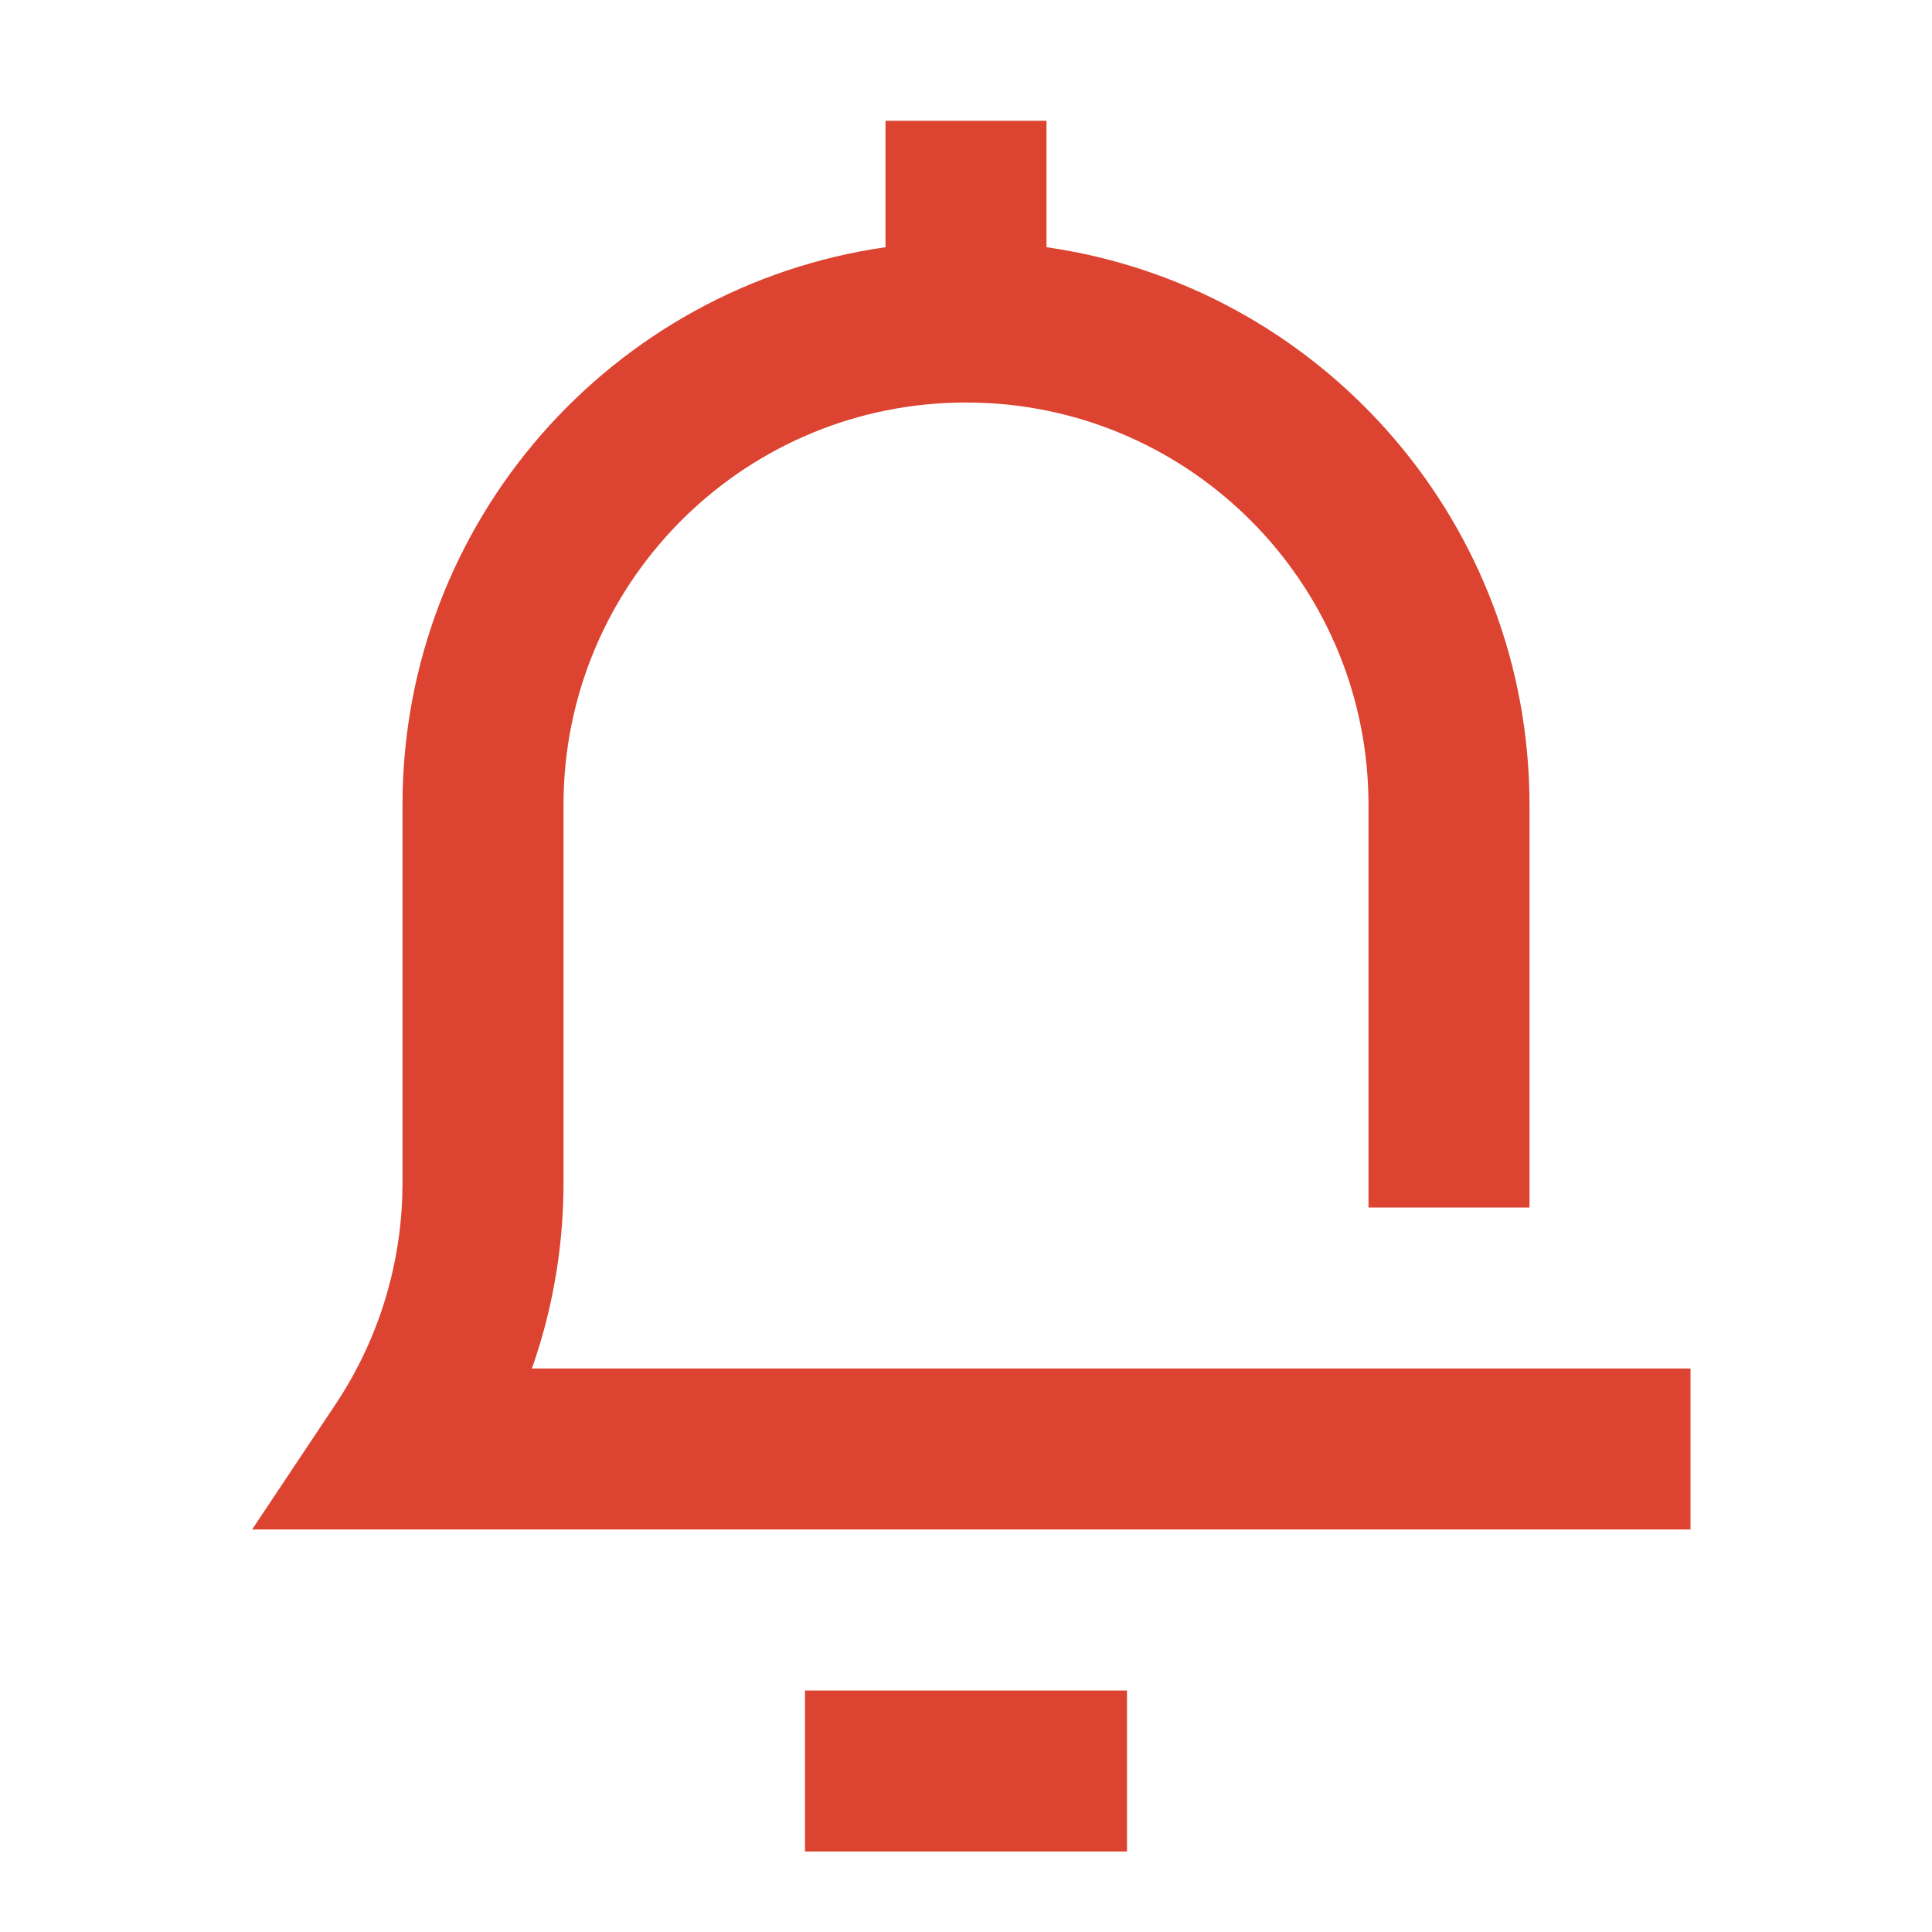
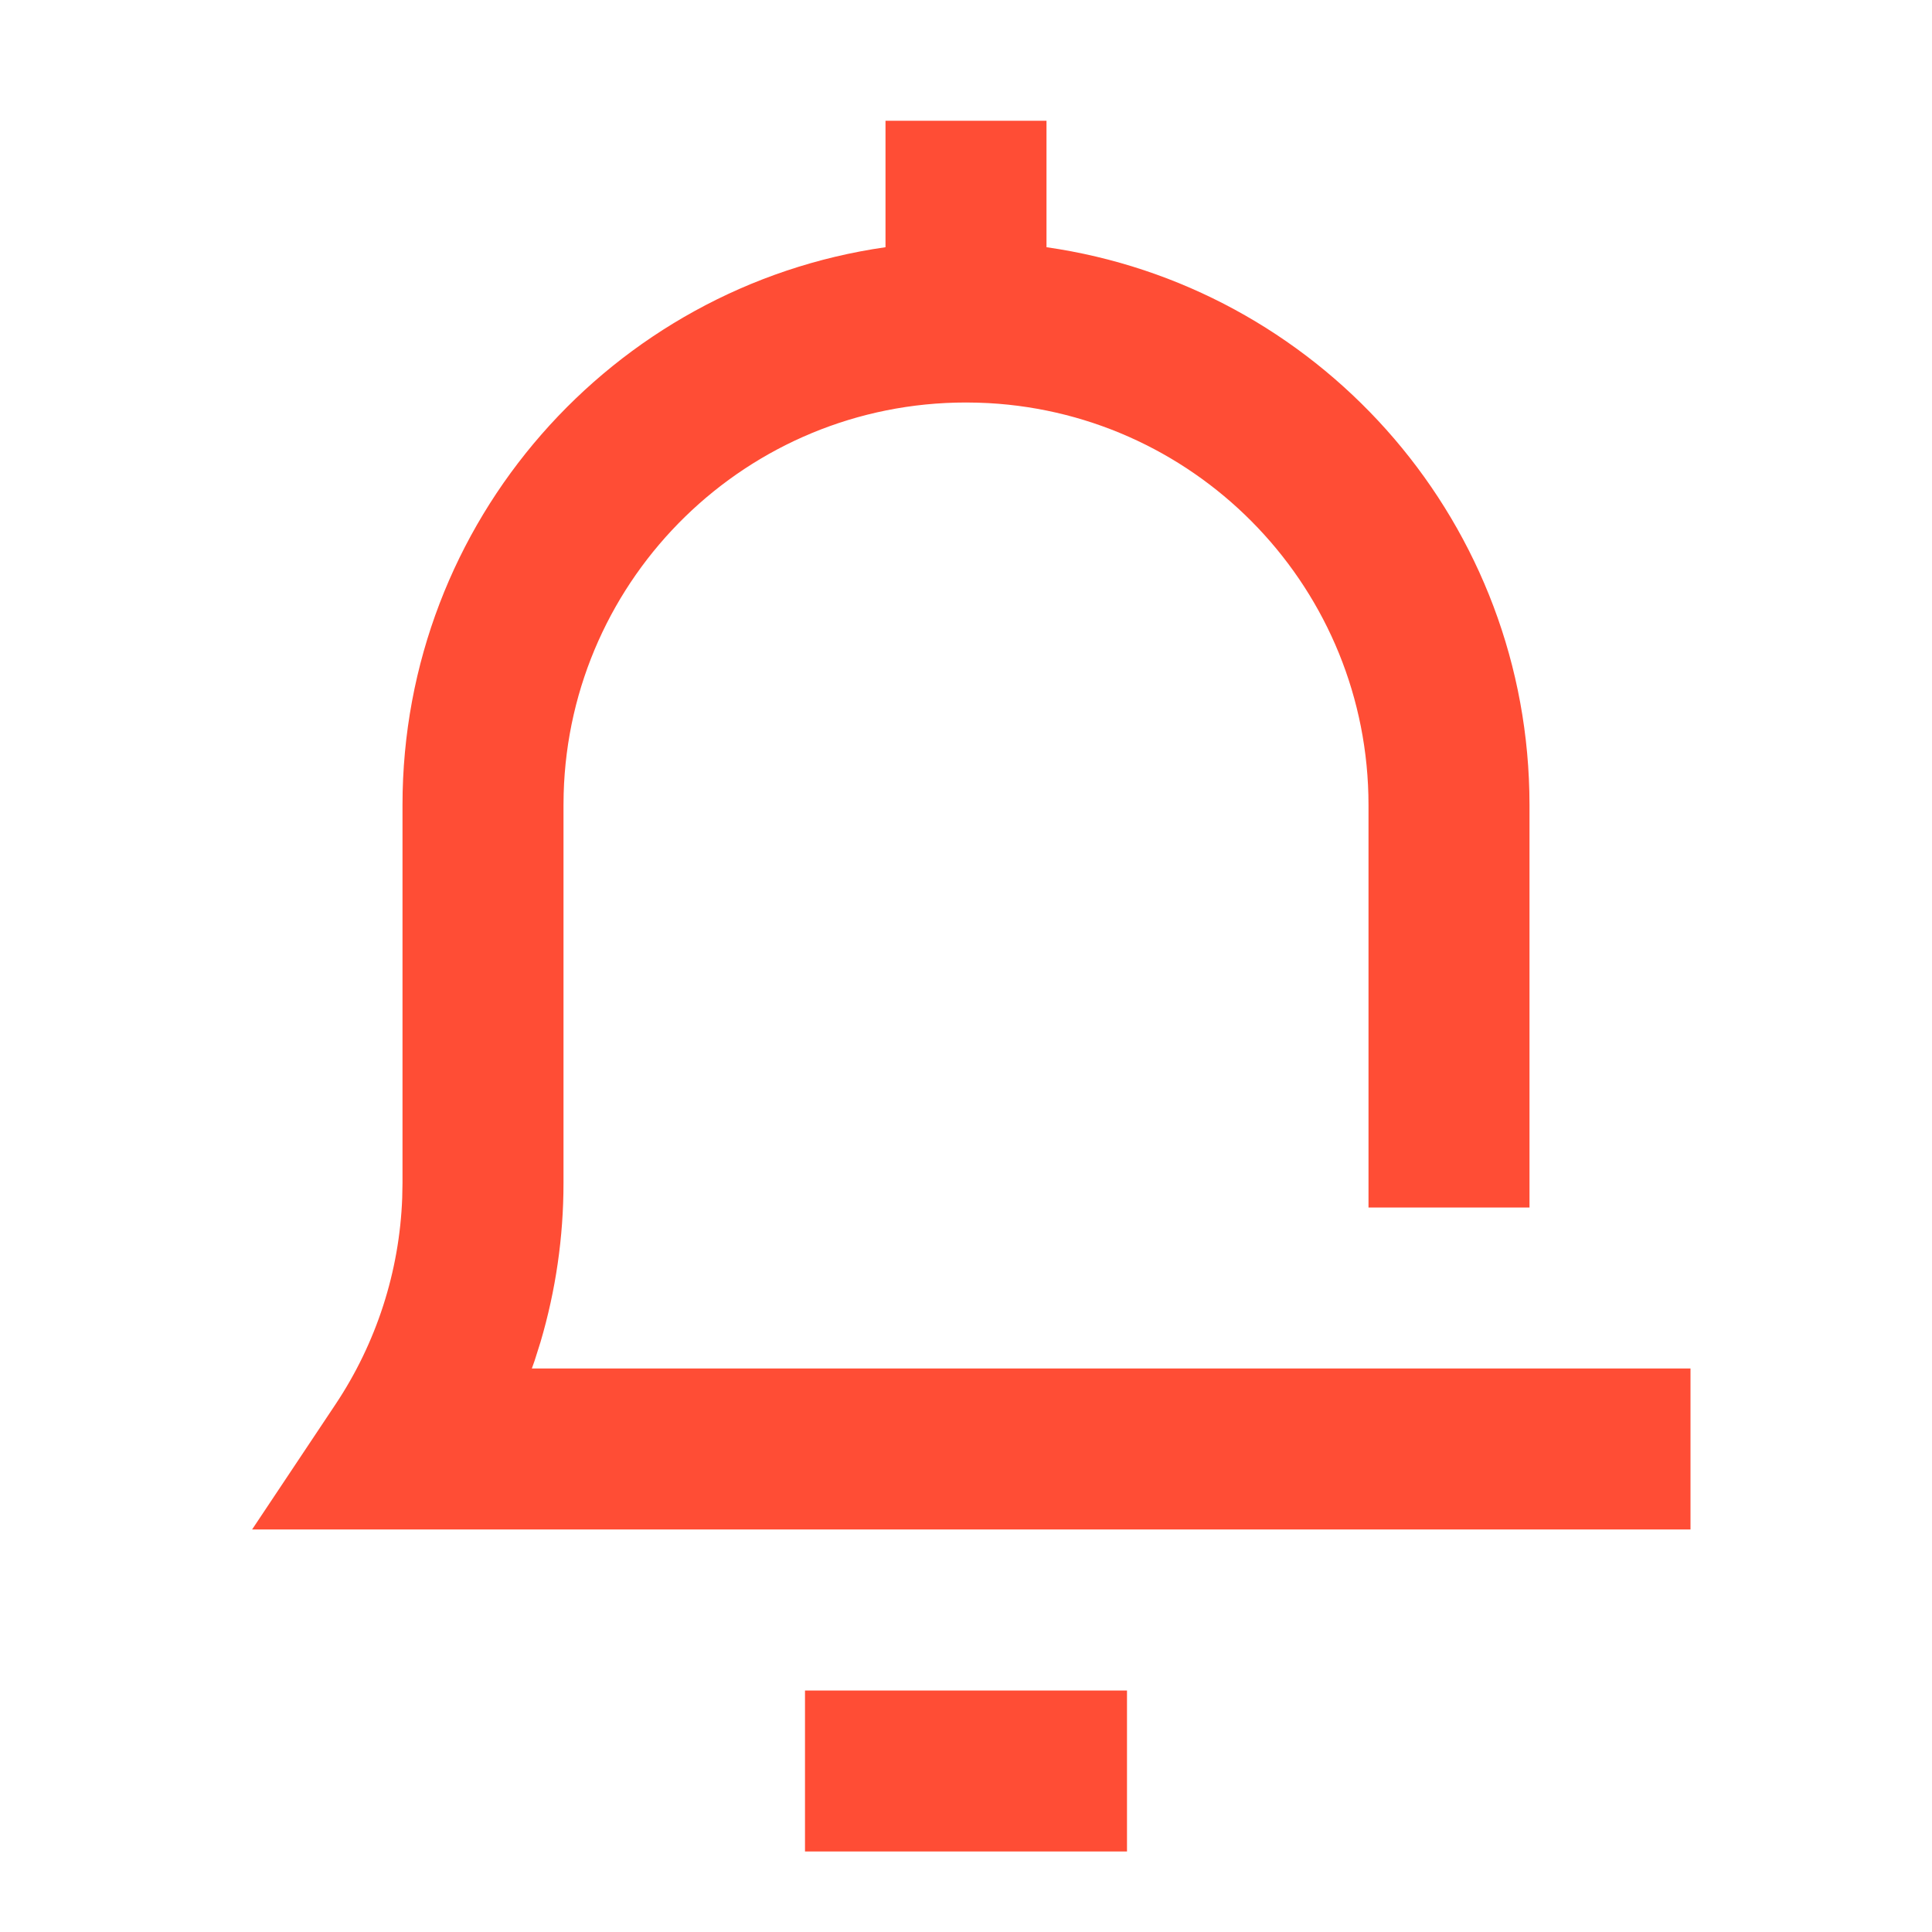
<svg xmlns="http://www.w3.org/2000/svg" t="1686646825010" class="icon" viewBox="0 0 1024 1024" version="1.1" p-id="5960" width="128" height="128">
-   <path d="M597.333 896v85.333h-170.667v-85.333h170.667z m298.667-170.667v85.333H133.611l44.224-66.347a211.371 211.371 0 0 0 35.349-109.44l0.149-7.808V426.667c0-150.464 111.253-274.944 256-295.637V64h85.333v67.029c142.485 20.395 252.523 141.312 255.915 288.597L810.667 426.667v213.333h-85.333V426.667c0-113.835-89.152-206.827-201.429-213.013l-5.931-0.235L512 213.333c-115.84 0-210.091 92.309-213.248 207.36L298.667 426.667v200.405c0 28.651-4.139 56.96-12.16 84.139l-3.2 10.133-1.429 3.989H896z" fill="#dc4330" p-id="5961" />
+   <path d="M597.333 896v85.333h-170.667v-85.333h170.667z m298.667-170.667v85.333H133.611l44.224-66.347a211.371 211.371 0 0 0 35.349-109.44l0.149-7.808V426.667c0-150.464 111.253-274.944 256-295.637V64h85.333v67.029c142.485 20.395 252.523 141.312 255.915 288.597L810.667 426.667v213.333h-85.333V426.667c0-113.835-89.152-206.827-201.429-213.013l-5.931-0.235L512 213.333c-115.84 0-210.091 92.309-213.248 207.36L298.667 426.667v200.405c0 28.651-4.139 56.96-12.16 84.139l-3.2 10.133-1.429 3.989H896z" fill="#ff4d35" p-id="5961" />
</svg>
